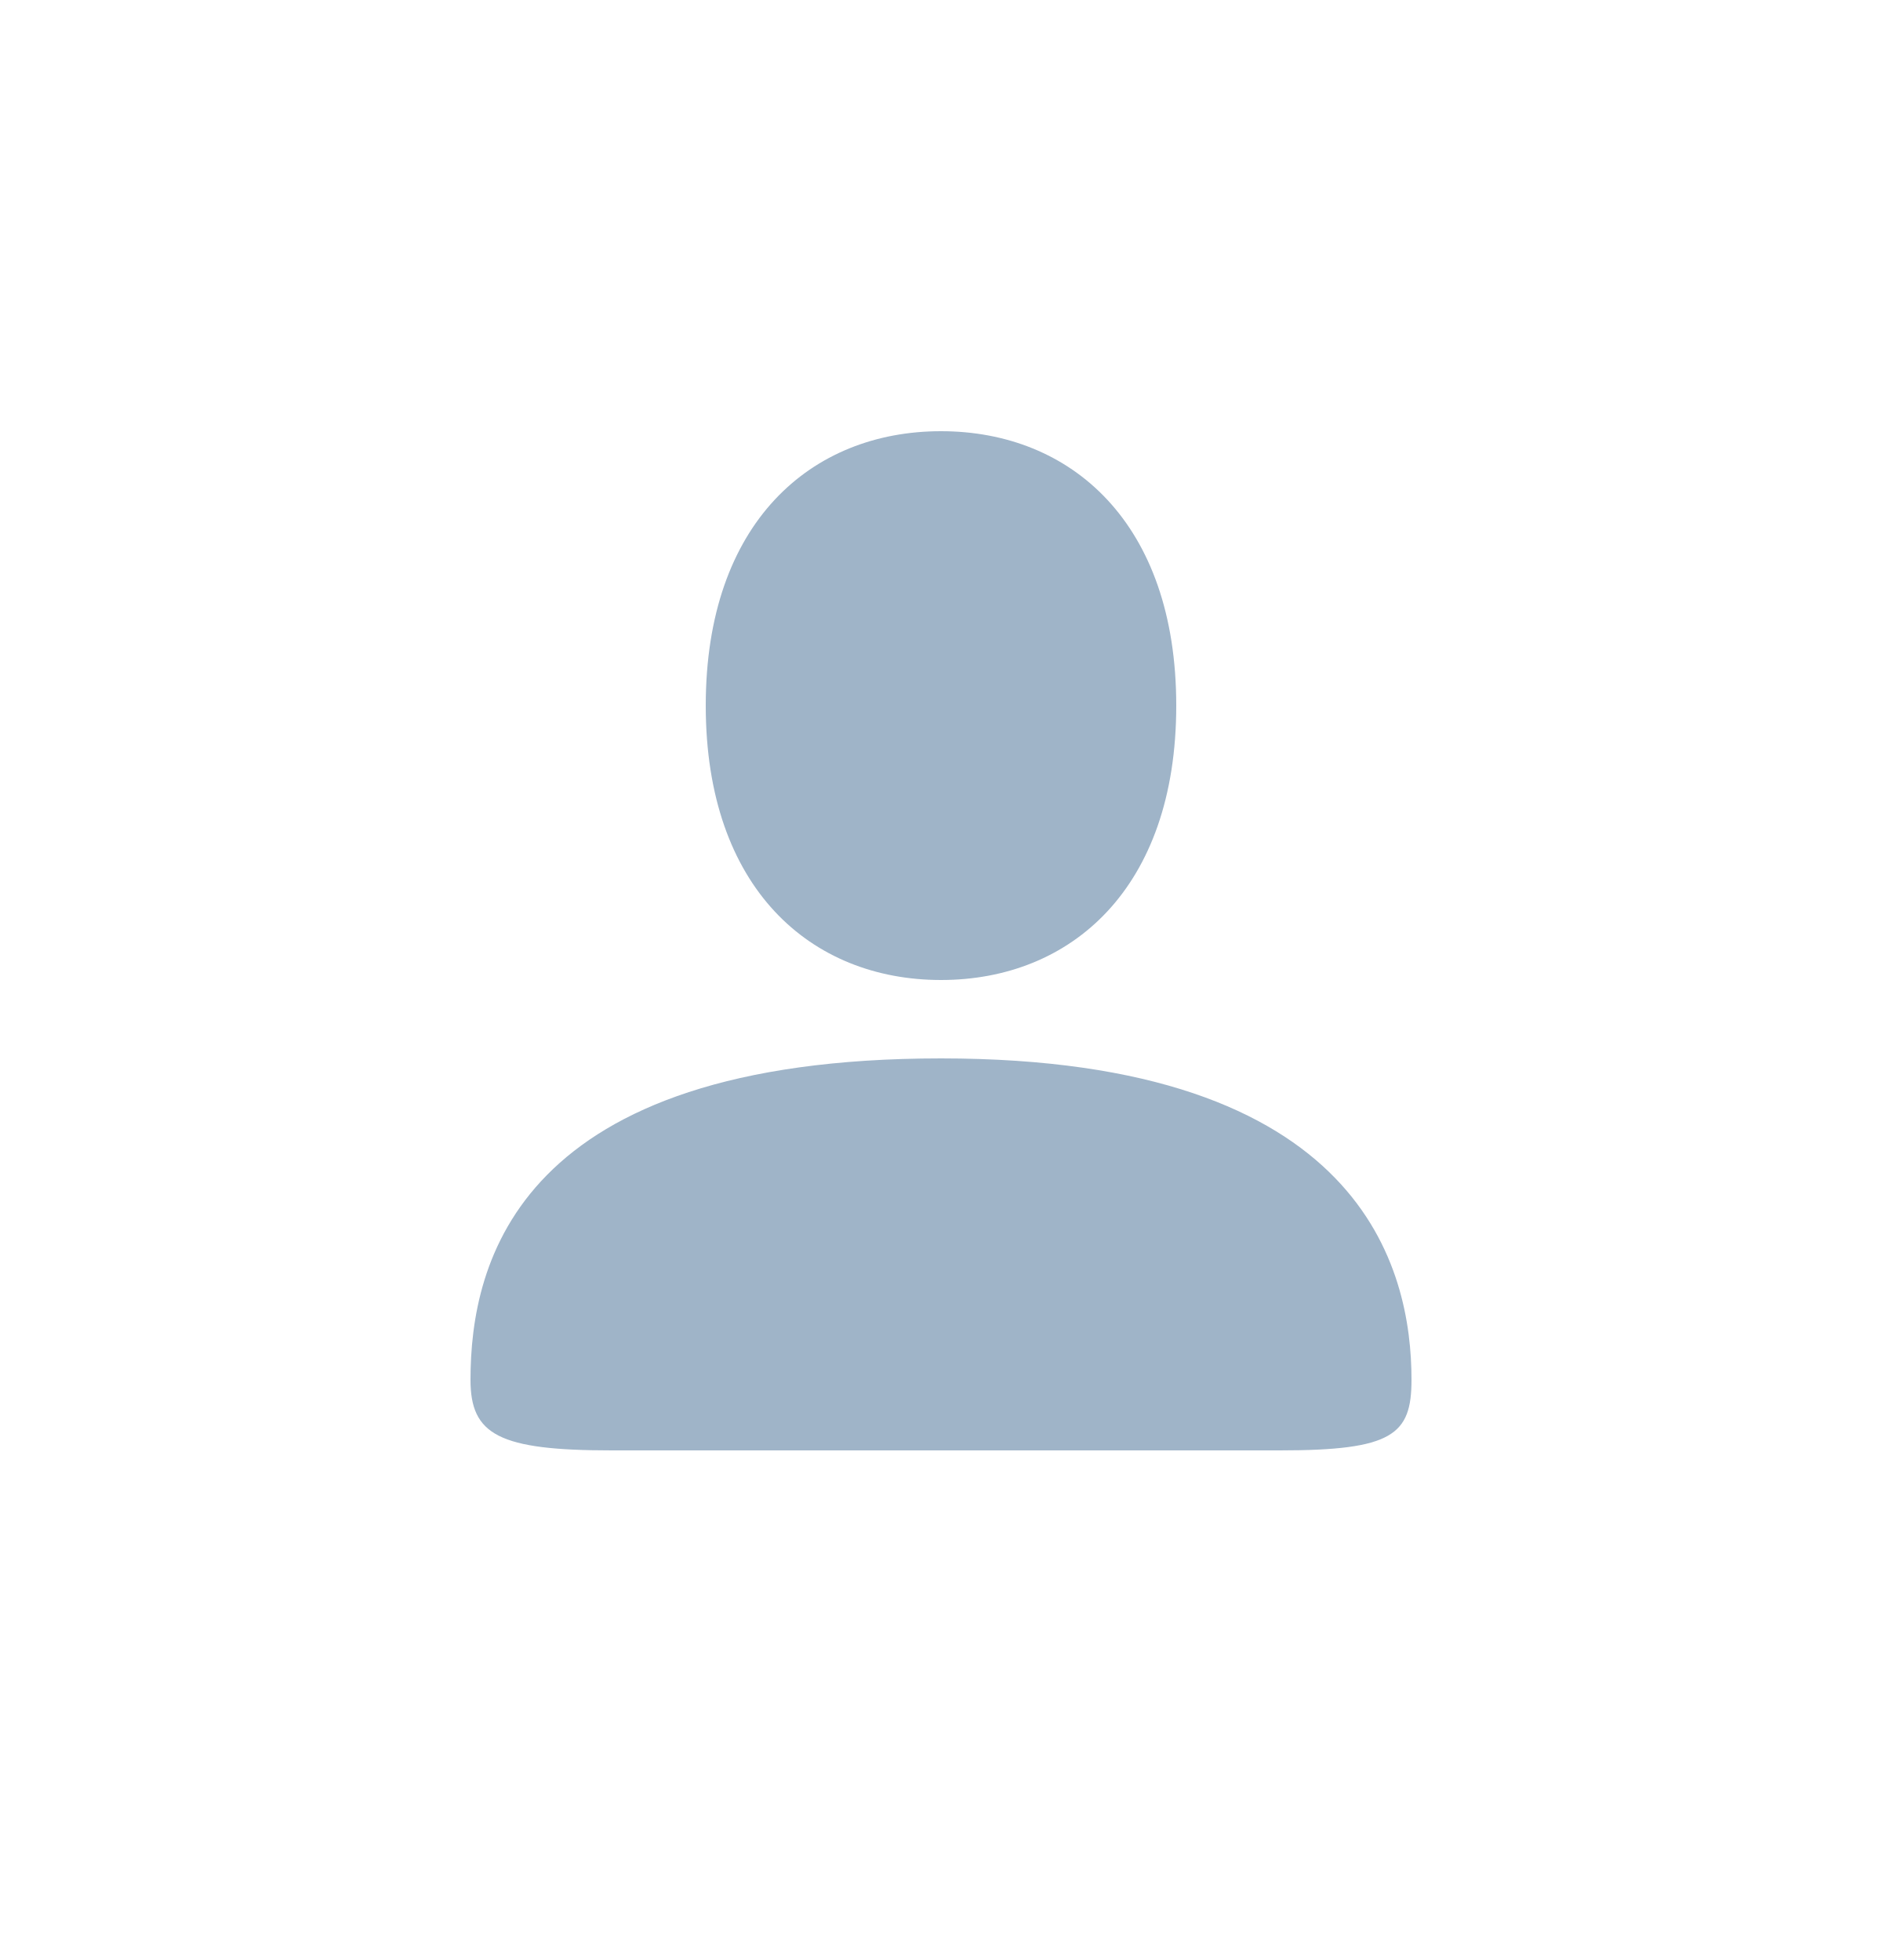
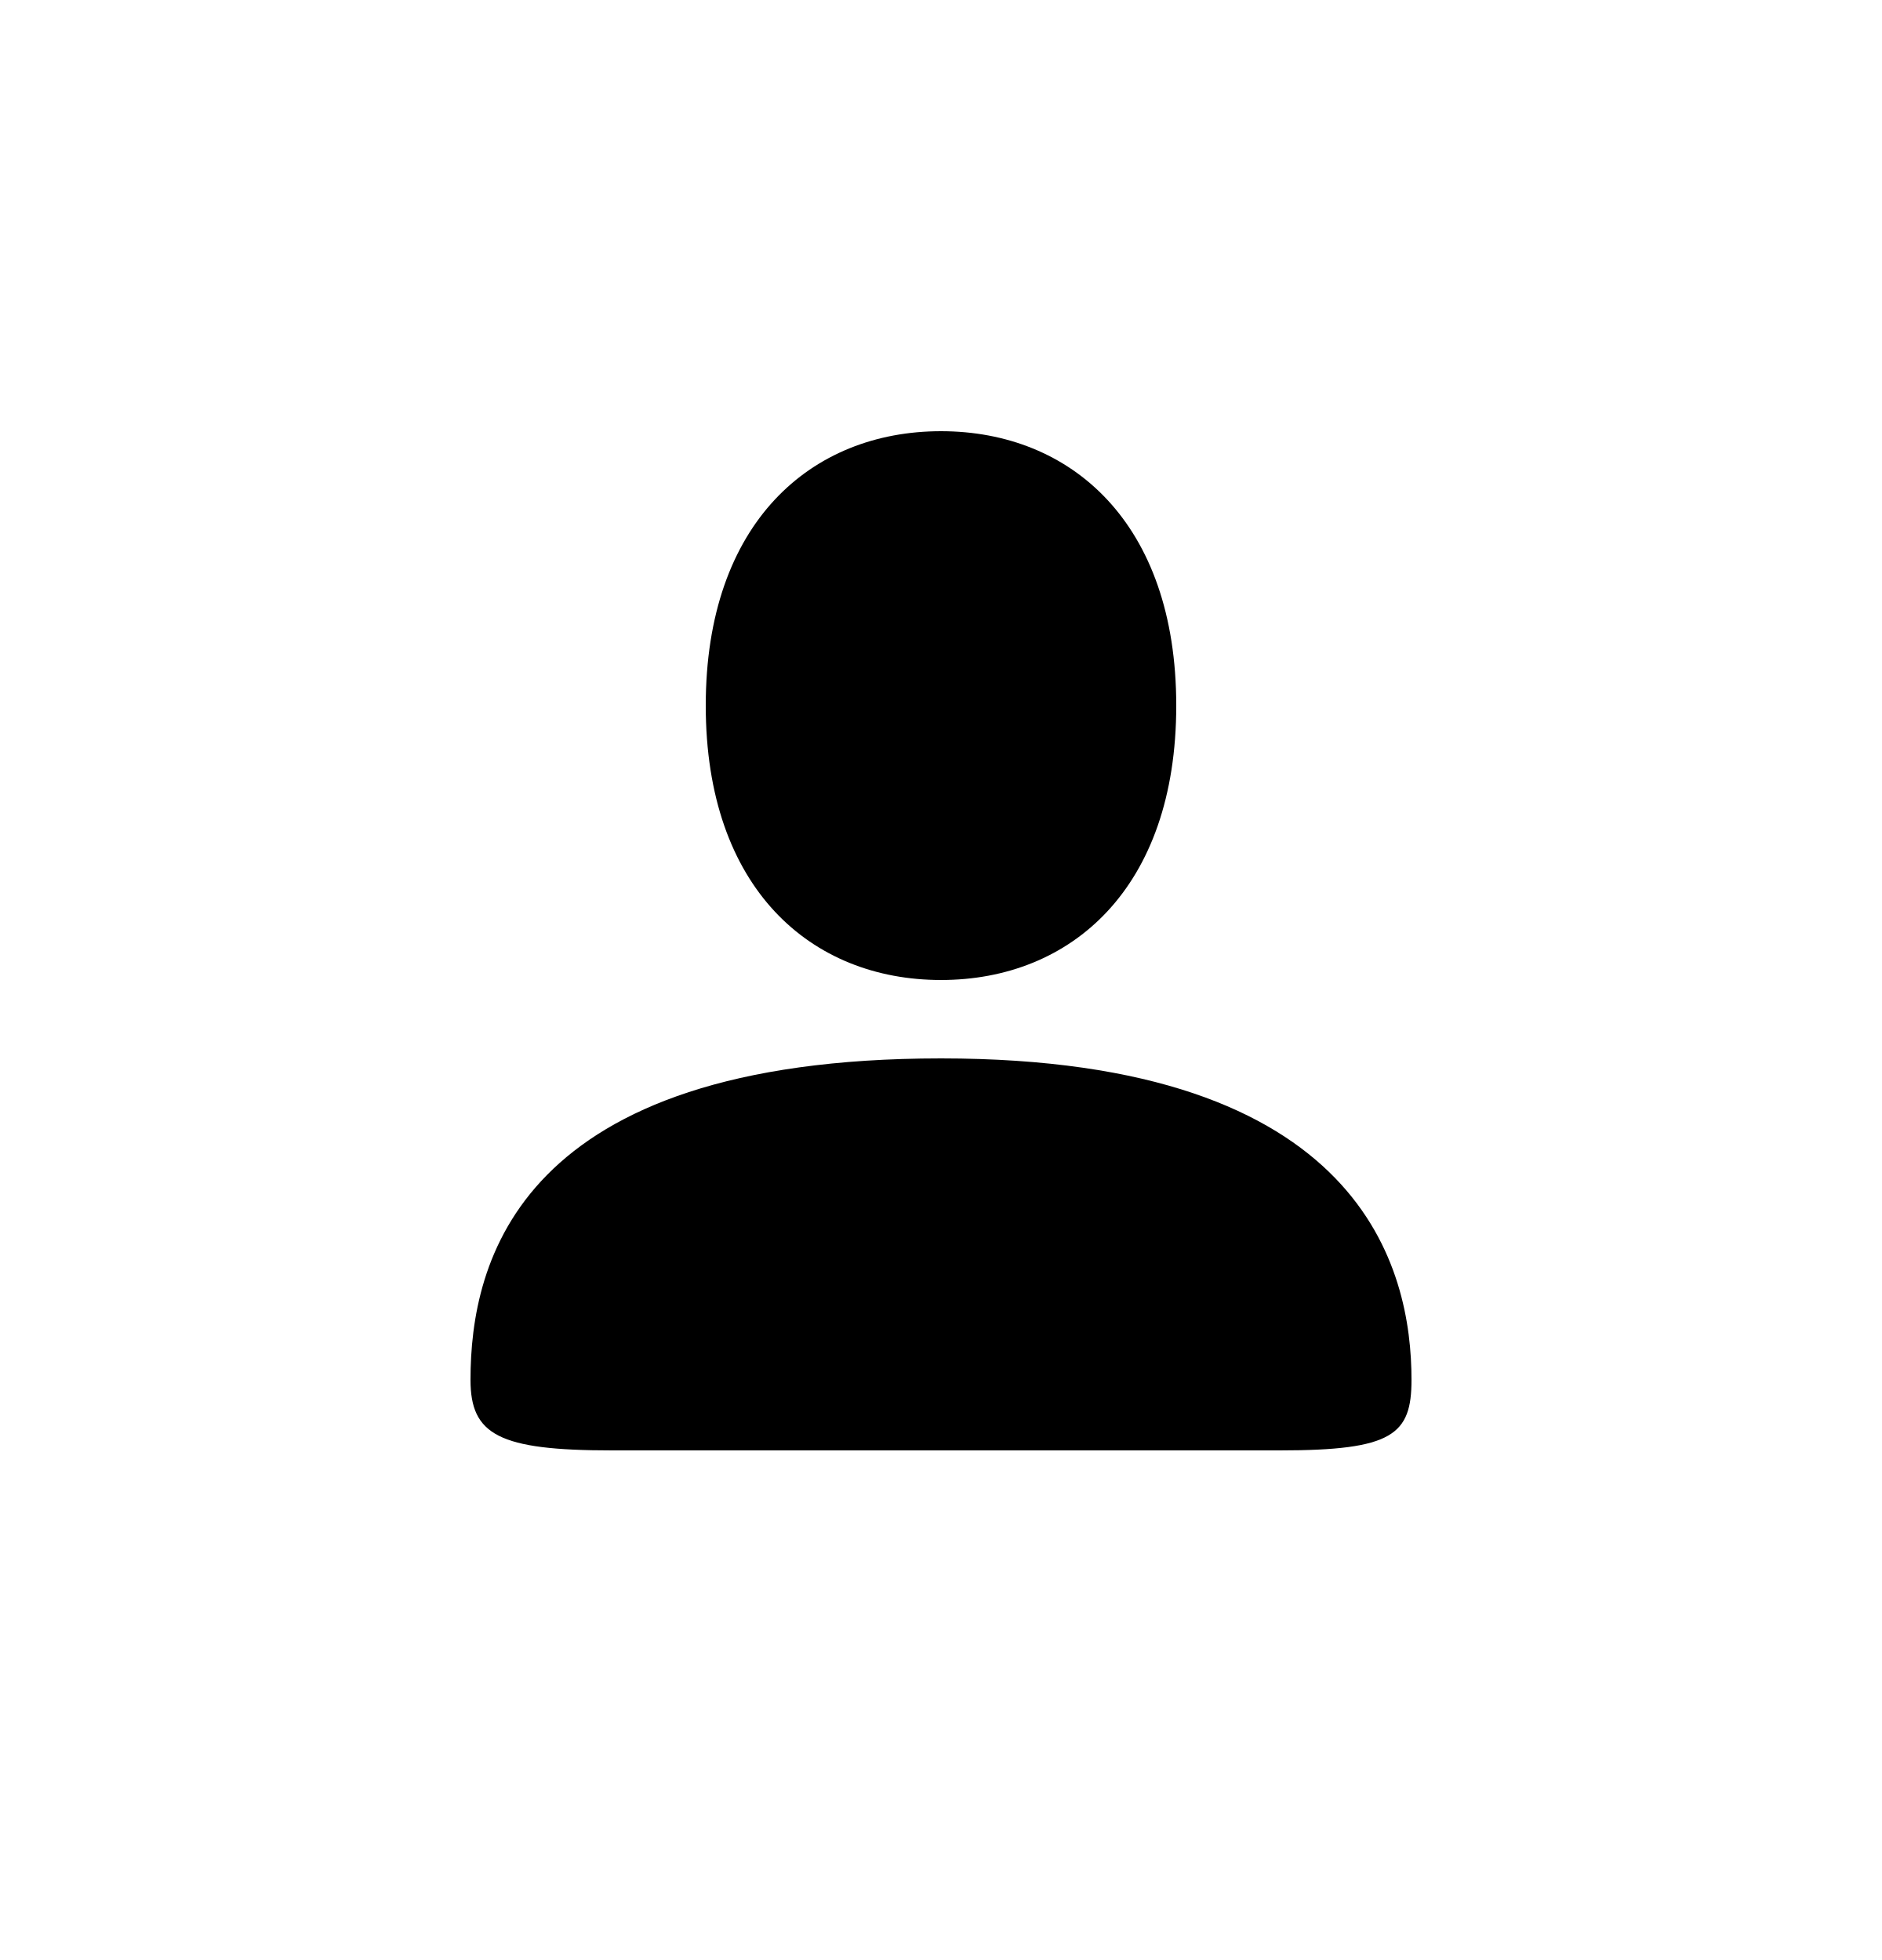
- <svg xmlns="http://www.w3.org/2000/svg" width="24" height="25" viewBox="0 0 24 25" fill="none">
-   <g opacity="0.45">
-     <path d="M18 17.6C18 16.2 17.4 13.5 12 13.5C6.6 13.5 6 16.1 6 17.6C6 18.3 6.36 18.5 7.8 18.5H16.32C17.76 18.5 18 18.3 18 17.6Z" fill="#2A5885" />
-     <path d="M9 9C9 11.333 10.343 12.5 12 12.5C13.657 12.5 15 11.333 15 9C15 6.667 13.657 5.5 12 5.5C10.343 5.5 9 6.667 9 9Z" fill="#2A5885" />
+ <svg xmlns="http://www.w3.org/2000/svg" width="24" height="25" viewBox="0 0 24 25" fill="current">
+   <g opacity="1">
+     <path d="M18 17.6C18 16.2 17.4 13.5 12 13.5C6.6 13.5 6 16.1 6 17.6C6 18.3 6.36 18.5 7.8 18.5H16.32C17.76 18.5 18 18.3 18 17.6Z" fill="current" />
+     <path d="M9 9C9 11.333 10.343 12.5 12 12.5C13.657 12.5 15 11.333 15 9C15 6.667 13.657 5.5 12 5.5C10.343 5.5 9 6.667 9 9Z" fill="current" />
  </g>
</svg>
